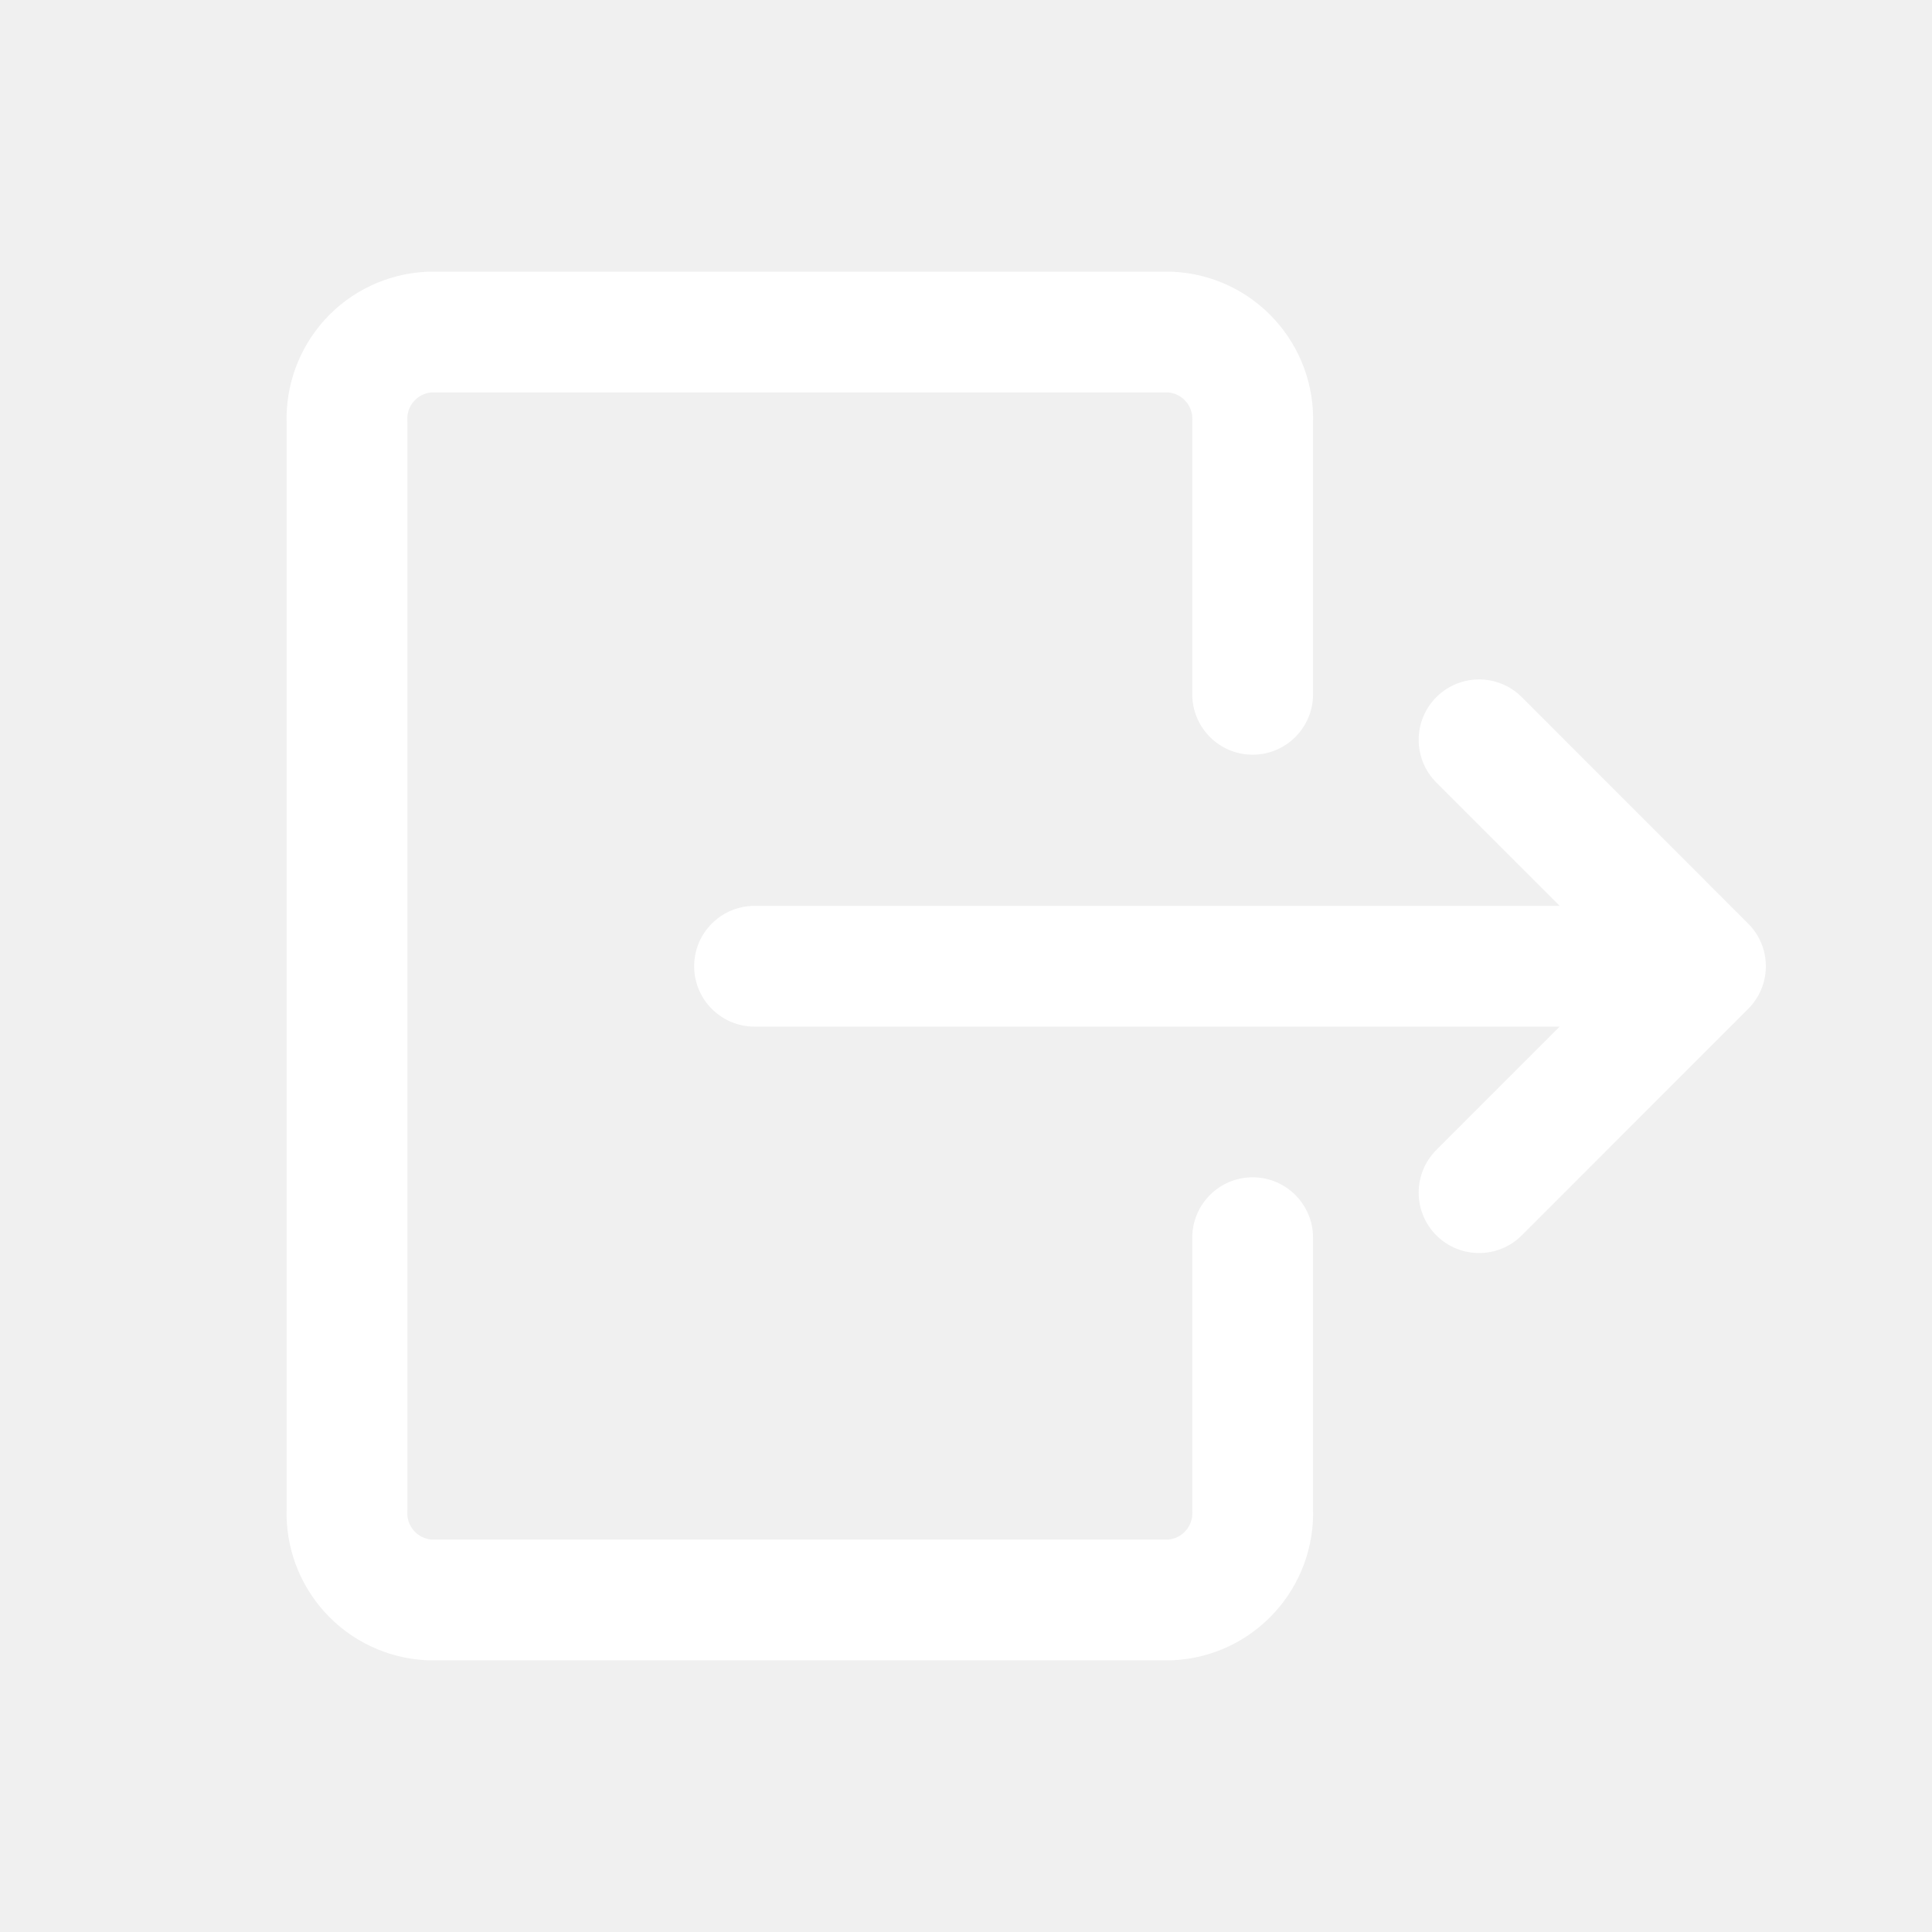
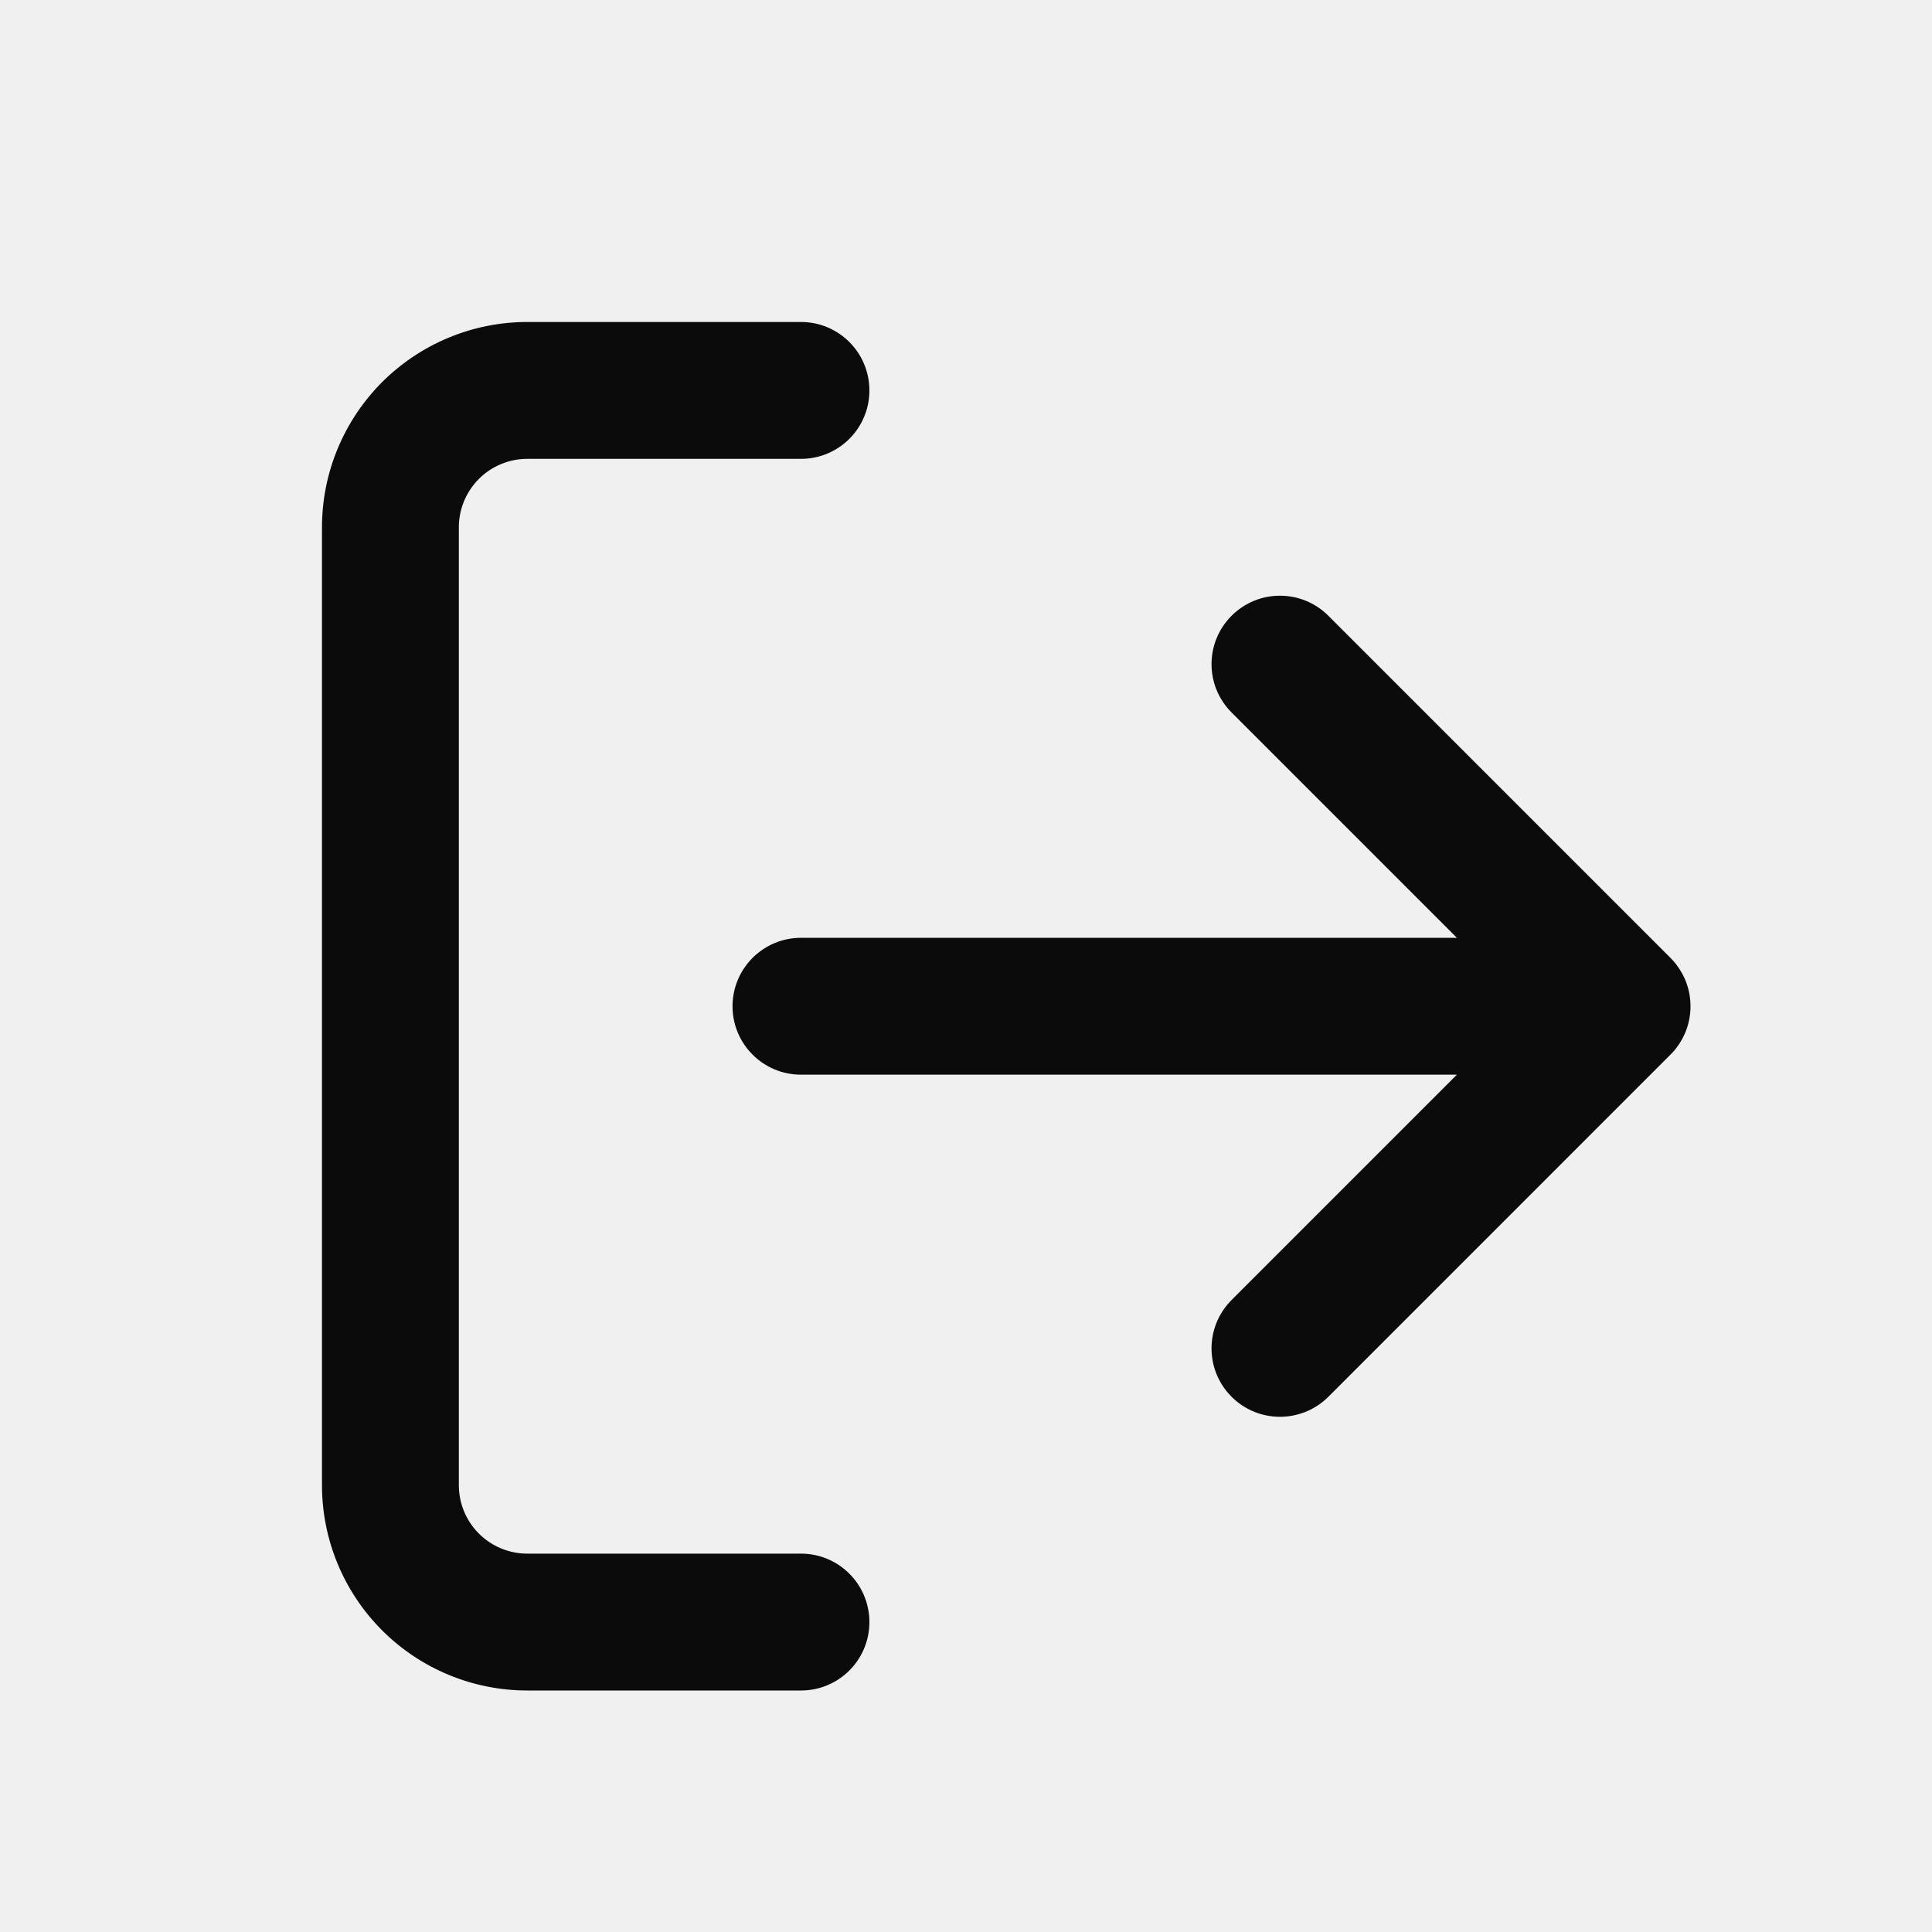
- <svg xmlns="http://www.w3.org/2000/svg" width="24" height="24" viewBox="0 0 24 24" fill="none">
-   <path fill-rule="evenodd" clip-rule="evenodd" d="M5.333 3.375C5.321 3.375 5.308 3.375 5.296 3.376C4.813 3.4 4.359 3.614 4.034 3.972C3.714 4.325 3.544 4.789 3.561 5.265V18.735C3.544 19.211 3.714 19.675 4.035 20.028C4.359 20.385 4.813 20.6 5.295 20.624C5.308 20.625 5.32 20.625 5.333 20.625H14.538C14.55 20.625 14.563 20.625 14.575 20.624C15.058 20.6 15.511 20.386 15.836 20.028C16.157 19.675 16.327 19.211 16.311 18.735V15.375C16.311 14.961 15.975 14.625 15.561 14.625C15.146 14.625 14.811 14.961 14.811 15.375V18.75C14.811 18.761 14.811 18.773 14.812 18.784C14.815 18.87 14.785 18.955 14.726 19.019C14.671 19.08 14.595 19.118 14.514 19.125H5.357C5.276 19.117 5.2 19.08 5.145 19.019C5.087 18.955 5.056 18.87 5.06 18.784C5.06 18.773 5.061 18.761 5.061 18.75V5.25C5.061 5.239 5.06 5.227 5.06 5.216C5.056 5.129 5.086 5.045 5.145 4.981C5.2 4.92 5.276 4.882 5.357 4.875H14.514C14.595 4.882 14.671 4.92 14.726 4.981C14.785 5.045 14.815 5.13 14.812 5.216C14.811 5.227 14.811 5.239 14.811 5.25V8.625C14.811 9.039 15.146 9.375 15.561 9.375C15.975 9.375 16.311 9.039 16.311 8.625V5.265C16.327 4.789 16.157 4.325 15.836 3.972C15.511 3.614 15.058 3.4 14.575 3.376C14.563 3.375 14.55 3.375 14.538 3.375H5.333ZM17.843 8.66C18.136 8.367 18.611 8.367 18.904 8.66L21.716 11.473C21.788 11.545 21.842 11.627 21.879 11.716C21.916 11.804 21.936 11.901 21.936 12.003C21.936 12.195 21.863 12.387 21.716 12.533L18.904 15.346C18.611 15.639 18.136 15.639 17.843 15.346C17.55 15.053 17.55 14.578 17.843 14.285L19.375 12.753H9.373C8.959 12.753 8.623 12.417 8.623 12.003C8.623 11.589 8.959 11.253 9.373 11.253H19.375L17.843 9.721C17.55 9.428 17.55 8.953 17.843 8.66Z" fill="white" />
+ <svg xmlns="http://www.w3.org/2000/svg" width="32" height="32" viewBox="0 0 32 32" fill="none">
+   <path fill-rule="evenodd" clip-rule="evenodd" d="M8.733 7.6C8.433 7.6 8.145 7.719 7.932 7.932C7.72 8.145 7.6 8.433 7.6 8.733V24.6C7.6 24.901 7.72 25.189 7.932 25.401C8.145 25.614 8.433 25.733 8.733 25.733H13.267C13.893 25.733 14.4 26.241 14.4 26.867C14.4 27.493 13.893 28 13.267 28H8.733C7.832 28 6.967 27.642 6.329 27.004C5.692 26.367 5.333 25.502 5.333 24.6V8.733C5.333 7.832 5.692 6.967 6.329 6.329C6.967 5.692 7.832 5.333 8.733 5.333H13.267C13.893 5.333 14.4 5.841 14.4 6.467C14.4 7.093 13.893 7.6 13.267 7.6H8.733ZM20.399 10.199C20.841 9.756 21.559 9.756 22.002 10.199L27.665 15.862C27.677 15.874 27.69 15.887 27.702 15.901C27.788 15.995 27.856 16.1 27.905 16.211C27.966 16.35 28 16.505 28 16.667C28 16.829 27.966 16.983 27.905 17.123C27.856 17.233 27.79 17.337 27.705 17.43C27.692 17.444 27.678 17.458 27.664 17.472L22.002 23.135C21.559 23.577 20.841 23.577 20.399 23.135C19.956 22.692 19.956 21.975 20.399 21.532L24.131 17.8H13.267C12.641 17.8 12.133 17.293 12.133 16.667C12.133 16.041 12.641 15.533 13.267 15.533H24.131L20.399 11.801C19.956 11.359 19.956 10.641 20.399 10.199Z" fill="currentColor" fill-opacity="0.95" />
</svg>
